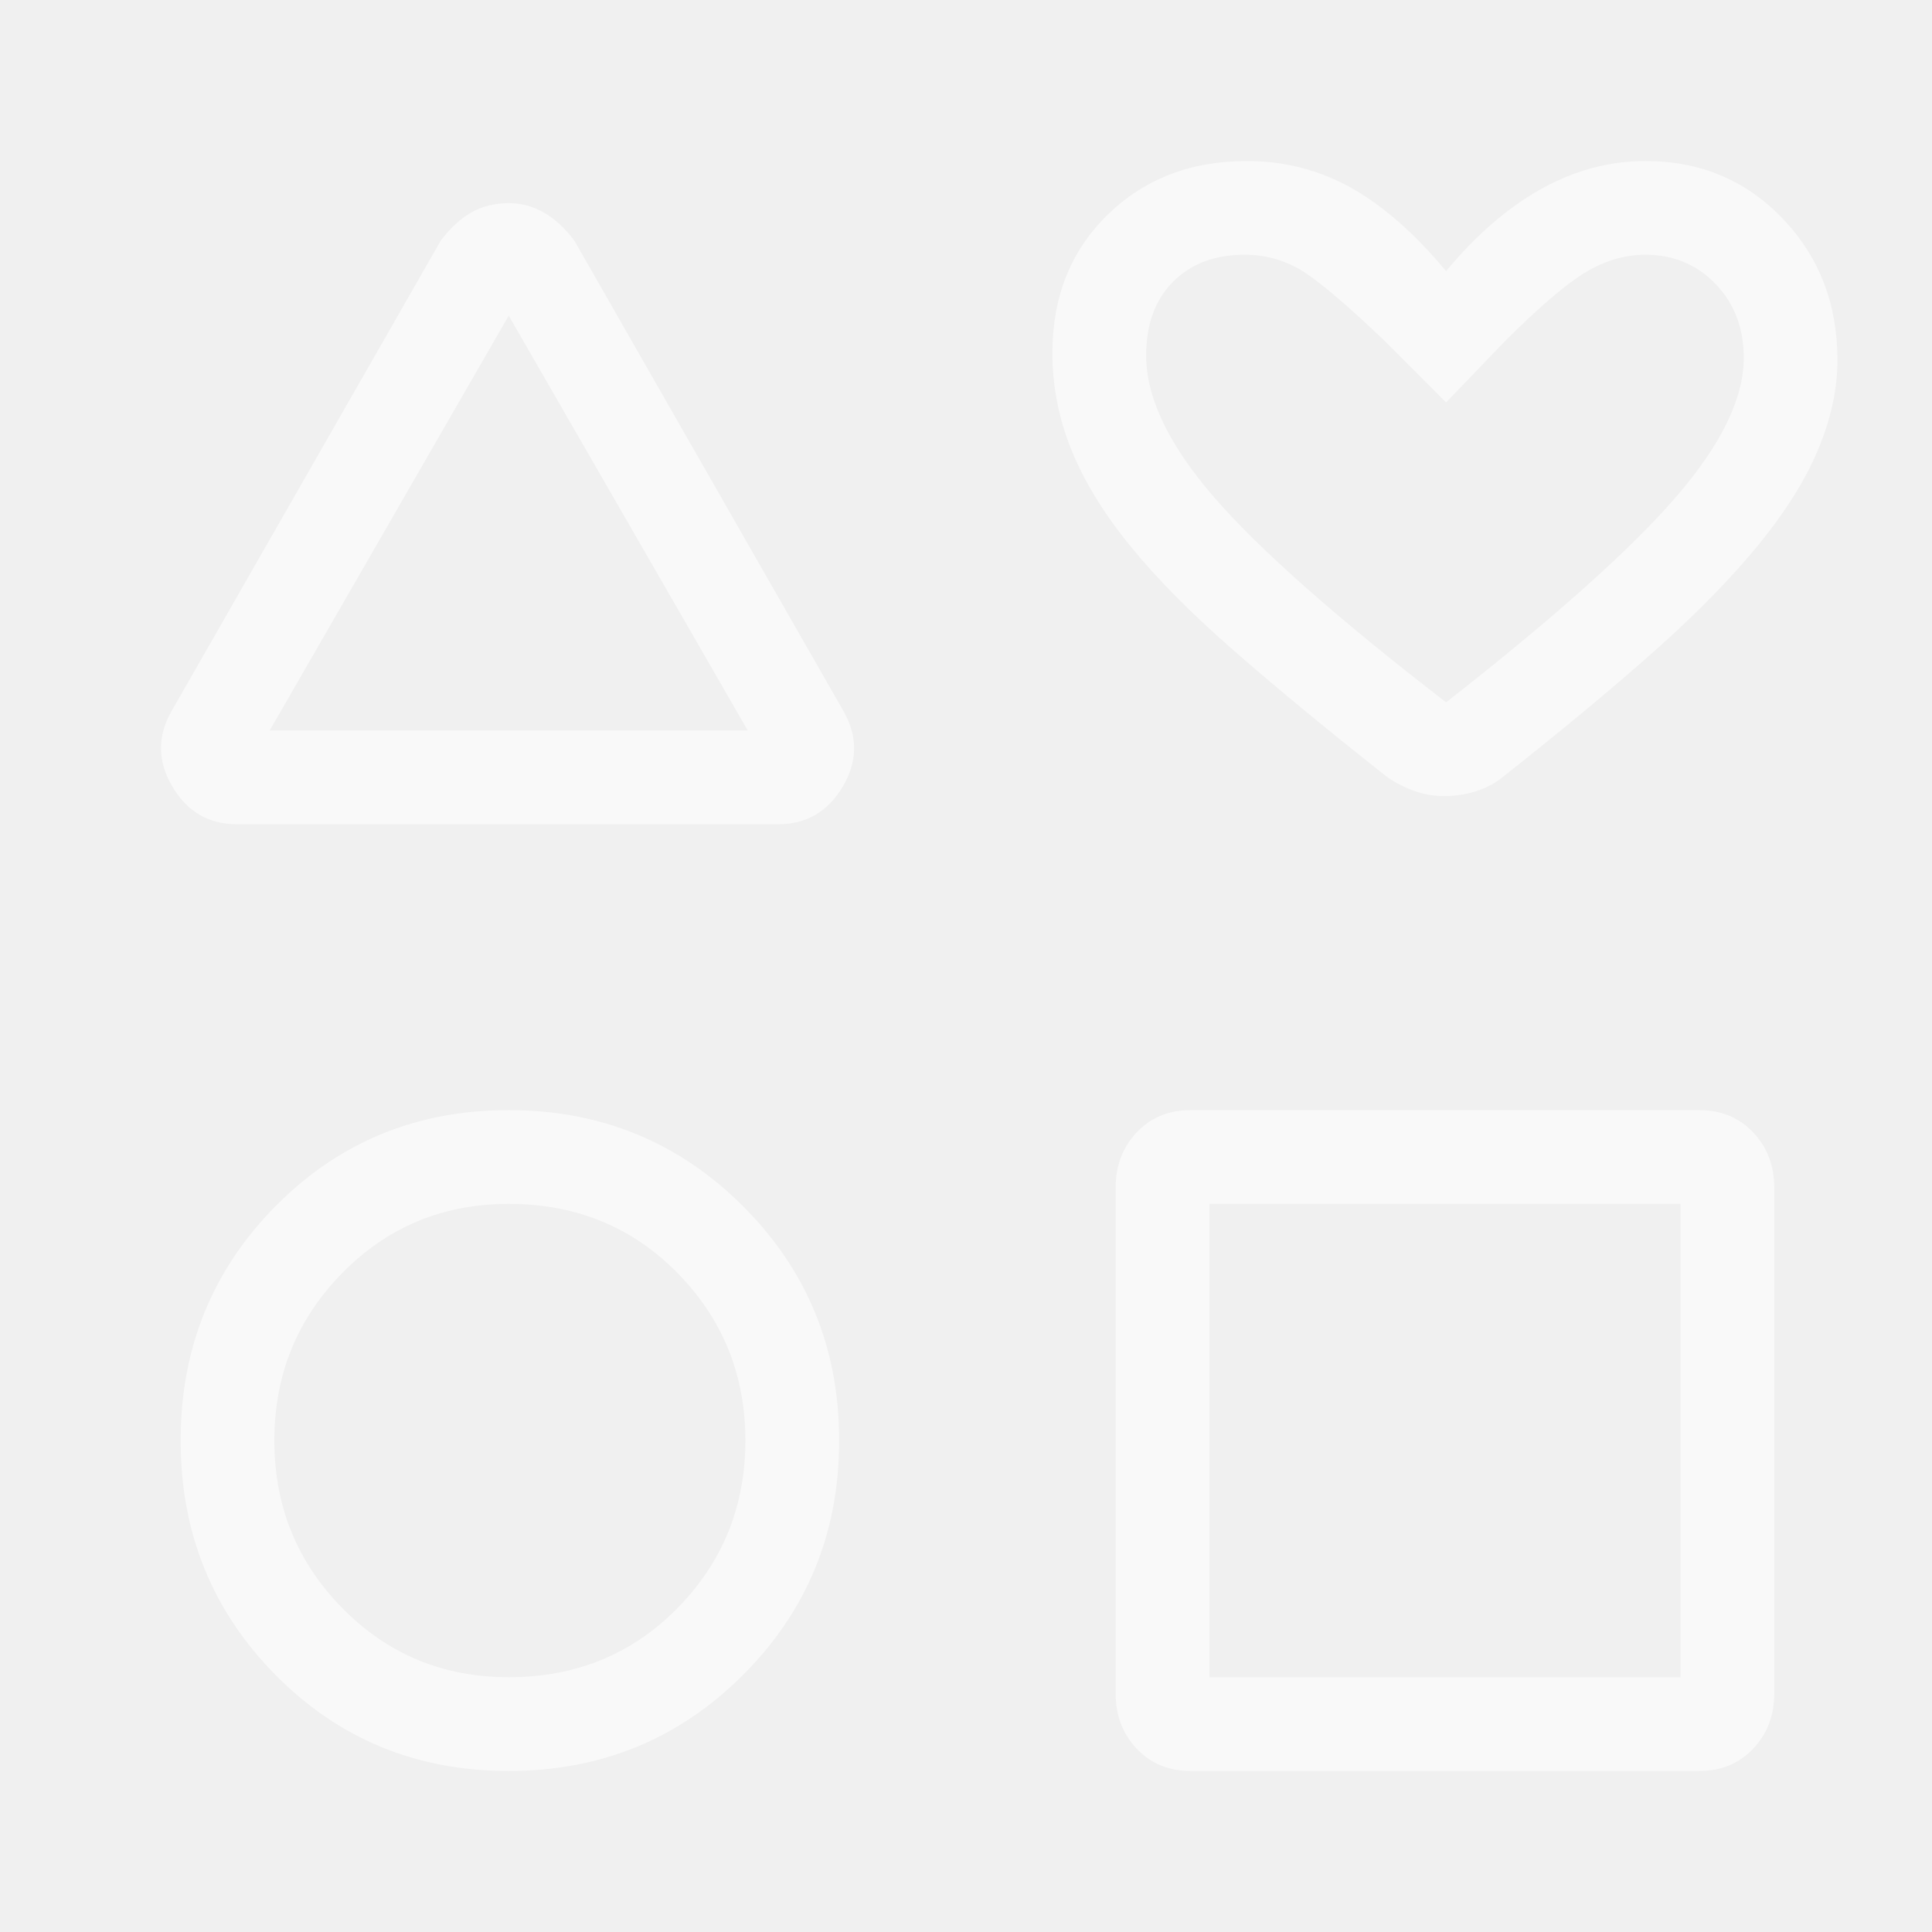
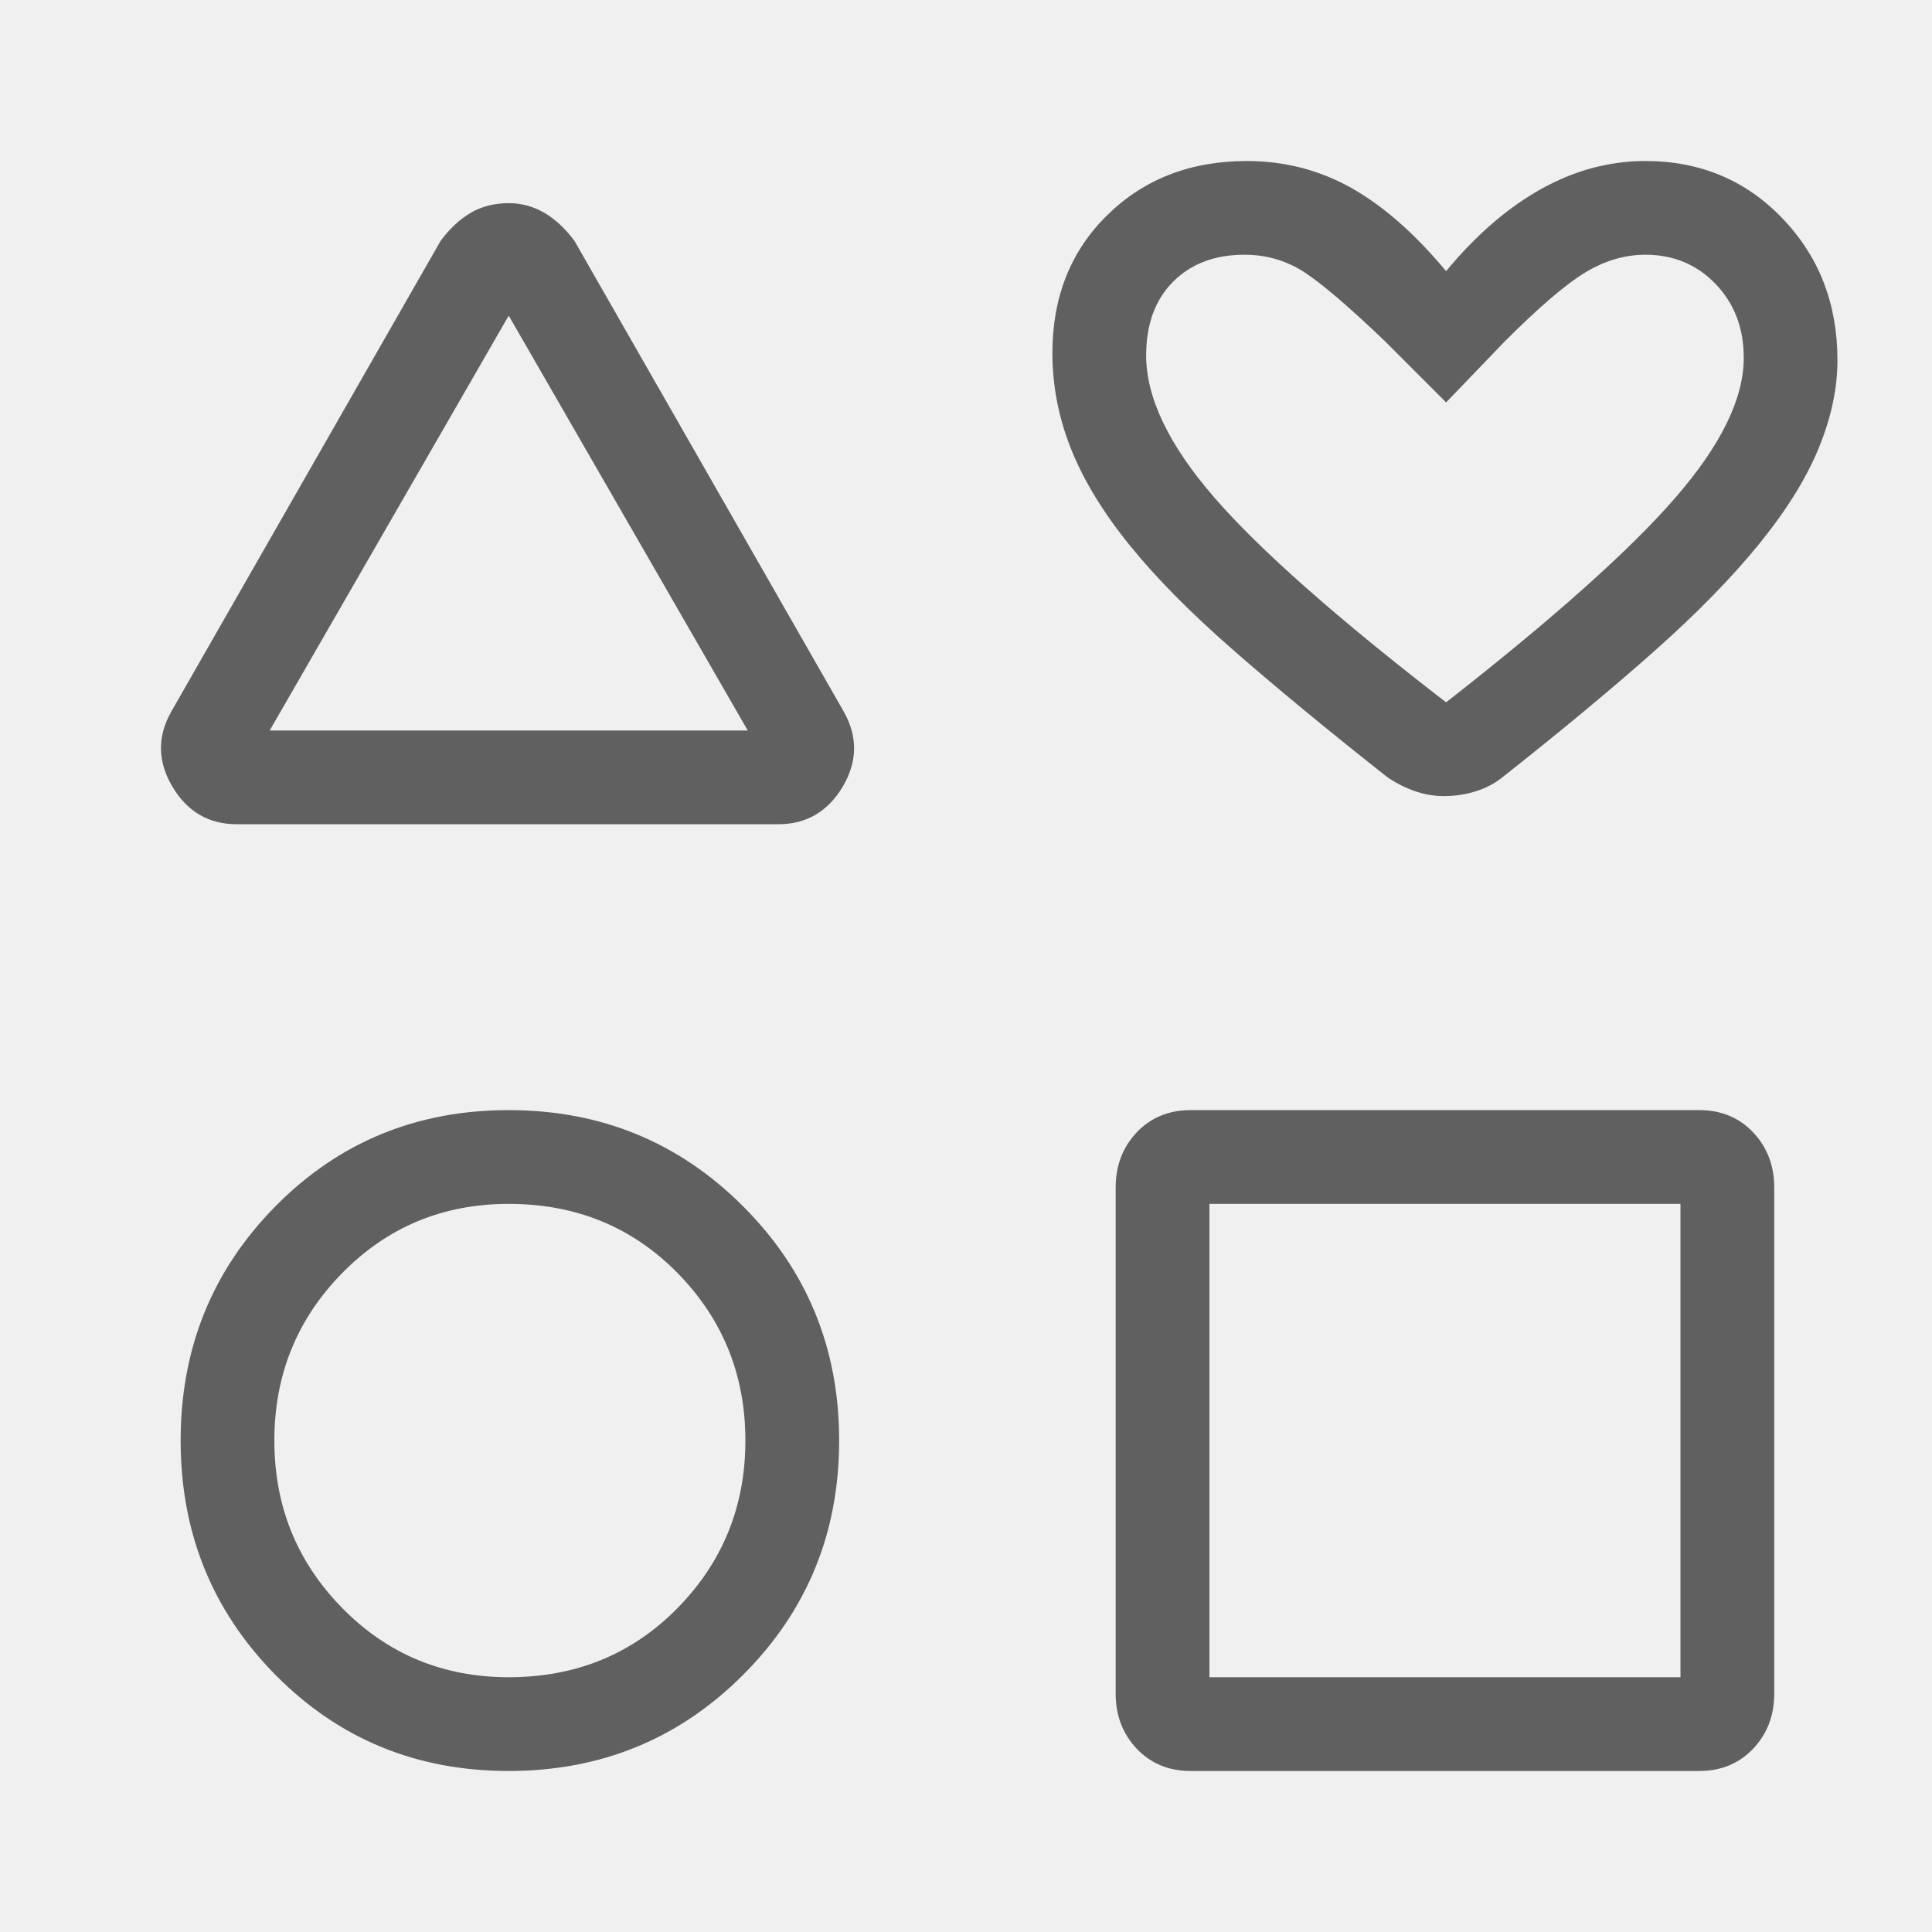
<svg xmlns="http://www.w3.org/2000/svg" width="32" height="32" viewBox="0 0 32 32" fill="none">
-   <path d="M3.923 13.652C3.457 13.652 3.102 13.444 2.856 13.03C2.61 12.616 2.603 12.202 2.836 11.788L7.3 3.986C7.455 3.779 7.624 3.624 7.805 3.52C7.986 3.417 8.193 3.365 8.426 3.365C8.633 3.365 8.827 3.417 9.008 3.52C9.189 3.624 9.357 3.779 9.513 3.986L13.976 11.788C14.209 12.202 14.203 12.616 13.958 13.03C13.711 13.444 13.355 13.652 12.89 13.652H3.923ZM8.426 29.333C6.899 29.333 5.611 28.803 4.563 27.742C3.515 26.681 2.992 25.387 2.992 23.86C2.992 22.333 3.515 21.04 4.563 19.979C5.611 18.918 6.899 18.387 8.426 18.387C9.953 18.387 11.246 18.918 12.307 19.979C13.368 21.04 13.899 22.333 13.899 23.86C13.899 25.387 13.368 26.681 12.307 27.742C11.246 28.803 9.953 29.333 8.426 29.333ZM8.426 27.78C9.539 27.78 10.47 27.399 11.221 26.636C11.971 25.872 12.346 24.947 12.346 23.86C12.346 22.773 11.971 21.848 11.221 21.084C10.47 20.321 9.539 19.94 8.426 19.94C7.339 19.94 6.42 20.321 5.67 21.084C4.919 21.848 4.544 22.773 4.544 23.86C4.544 24.947 4.919 25.872 5.67 26.636C6.42 27.399 7.339 27.78 8.426 27.78ZM4.467 12.099H12.385L8.426 5.228L4.467 12.099ZM19.721 29.333C19.359 29.333 19.061 29.21 18.828 28.965C18.596 28.719 18.479 28.415 18.479 28.052V19.668C18.479 19.306 18.596 19.001 18.828 18.755C19.061 18.51 19.359 18.387 19.721 18.387H28.144C28.507 18.387 28.804 18.51 29.037 18.755C29.27 19.001 29.387 19.306 29.387 19.668V28.052C29.387 28.415 29.27 28.719 29.037 28.965C28.804 29.21 28.507 29.333 28.144 29.333H19.721ZM20.032 27.78H27.834V19.94H20.032V27.78ZM23.913 13.186C23.758 13.186 23.603 13.16 23.448 13.108C23.292 13.056 23.137 12.979 22.982 12.875C21.998 12.099 21.151 11.4 20.44 10.779C19.728 10.158 19.152 9.576 18.712 9.032C18.272 8.489 17.949 7.958 17.742 7.441C17.535 6.923 17.431 6.393 17.431 5.849C17.431 4.918 17.735 4.154 18.344 3.559C18.952 2.964 19.721 2.667 20.653 2.667C21.274 2.667 21.85 2.815 22.381 3.112C22.911 3.41 23.435 3.87 23.952 4.491C24.444 3.896 24.968 3.443 25.523 3.132C26.08 2.822 26.656 2.667 27.252 2.667C28.157 2.667 28.915 2.983 29.523 3.617C30.131 4.251 30.434 5.034 30.434 5.966C30.434 6.432 30.331 6.917 30.124 7.421C29.917 7.926 29.587 8.456 29.135 9.012C28.682 9.569 28.106 10.158 27.407 10.779C26.708 11.4 25.867 12.099 24.884 12.875C24.754 12.979 24.606 13.056 24.438 13.108C24.27 13.16 24.095 13.186 23.913 13.186ZM23.952 11.633C25.738 10.236 27.006 9.103 27.756 8.236C28.507 7.369 28.882 6.6 28.882 5.927C28.882 5.435 28.727 5.028 28.416 4.704C28.106 4.381 27.717 4.219 27.252 4.219C26.915 4.219 26.585 4.316 26.263 4.509C25.939 4.704 25.492 5.086 24.923 5.655L23.952 6.665L22.943 5.655C22.348 5.086 21.902 4.704 21.605 4.509C21.306 4.316 20.976 4.219 20.614 4.219C20.122 4.219 19.728 4.368 19.431 4.665C19.133 4.963 18.984 5.371 18.984 5.888C18.984 6.587 19.359 7.369 20.109 8.236C20.86 9.103 22.141 10.236 23.952 11.633Z" fill="white" fill-opacity="0.6" />
+   <path d="M3.923 13.652C3.457 13.652 3.102 13.444 2.856 13.03C2.61 12.616 2.603 12.202 2.836 11.788L7.3 3.986C7.455 3.779 7.624 3.624 7.805 3.52C7.986 3.417 8.193 3.365 8.426 3.365C8.633 3.365 8.827 3.417 9.008 3.52C9.189 3.624 9.357 3.779 9.513 3.986L13.976 11.788C14.209 12.202 14.203 12.616 13.958 13.03C13.711 13.444 13.355 13.652 12.89 13.652H3.923ZM8.426 29.333C6.899 29.333 5.611 28.803 4.563 27.742C3.515 26.681 2.992 25.387 2.992 23.86C2.992 22.333 3.515 21.04 4.563 19.979C5.611 18.918 6.899 18.387 8.426 18.387C9.953 18.387 11.246 18.918 12.307 19.979C13.368 21.04 13.899 22.333 13.899 23.86C13.899 25.387 13.368 26.681 12.307 27.742C11.246 28.803 9.953 29.333 8.426 29.333ZM8.426 27.78C9.539 27.78 10.47 27.399 11.221 26.636C11.971 25.872 12.346 24.947 12.346 23.86C12.346 22.773 11.971 21.848 11.221 21.084C10.47 20.321 9.539 19.94 8.426 19.94C7.339 19.94 6.42 20.321 5.67 21.084C4.919 21.848 4.544 22.773 4.544 23.86C4.544 24.947 4.919 25.872 5.67 26.636C6.42 27.399 7.339 27.78 8.426 27.78ZM4.467 12.099H12.385L8.426 5.228L4.467 12.099ZM19.721 29.333C19.359 29.333 19.061 29.21 18.828 28.965C18.596 28.719 18.479 28.415 18.479 28.052V19.668C18.479 19.306 18.596 19.001 18.828 18.755C19.061 18.51 19.359 18.387 19.721 18.387H28.144C28.507 18.387 28.804 18.51 29.037 18.755C29.27 19.001 29.387 19.306 29.387 19.668V28.052C29.387 28.415 29.27 28.719 29.037 28.965C28.804 29.21 28.507 29.333 28.144 29.333H19.721ZM20.032 27.78H27.834V19.94H20.032V27.78ZM23.913 13.186C23.758 13.186 23.603 13.16 23.448 13.108C23.292 13.056 23.137 12.979 22.982 12.875C21.998 12.099 21.151 11.4 20.44 10.779C19.728 10.158 19.152 9.576 18.712 9.032C18.272 8.489 17.949 7.958 17.742 7.441C17.535 6.923 17.431 6.393 17.431 5.849C17.431 4.918 17.735 4.154 18.344 3.559C18.952 2.964 19.721 2.667 20.653 2.667C21.274 2.667 21.85 2.815 22.381 3.112C22.911 3.41 23.435 3.87 23.952 4.491C24.444 3.896 24.968 3.443 25.523 3.132C26.08 2.822 26.656 2.667 27.252 2.667C28.157 2.667 28.915 2.983 29.523 3.617C30.131 4.251 30.434 5.034 30.434 5.966C30.434 6.432 30.331 6.917 30.124 7.421C29.917 7.926 29.587 8.456 29.135 9.012C28.682 9.569 28.106 10.158 27.407 10.779C26.708 11.4 25.867 12.099 24.884 12.875C24.754 12.979 24.606 13.056 24.438 13.108C24.27 13.16 24.095 13.186 23.913 13.186ZM23.952 11.633C25.738 10.236 27.006 9.103 27.756 8.236C28.507 7.369 28.882 6.6 28.882 5.927C28.882 5.435 28.727 5.028 28.416 4.704C28.106 4.381 27.717 4.219 27.252 4.219C26.915 4.219 26.585 4.316 26.263 4.509C25.939 4.704 25.492 5.086 24.923 5.655L23.952 6.665L22.943 5.655C22.348 5.086 21.902 4.704 21.605 4.509C21.306 4.316 20.976 4.219 20.614 4.219C20.122 4.219 19.728 4.368 19.431 4.665C19.133 4.963 18.984 5.371 18.984 5.888C18.984 6.587 19.359 7.369 20.109 8.236C20.86 9.103 22.141 10.236 23.952 11.633Z" fill="currentColor" fill-opacity="0.6" />
</svg>
